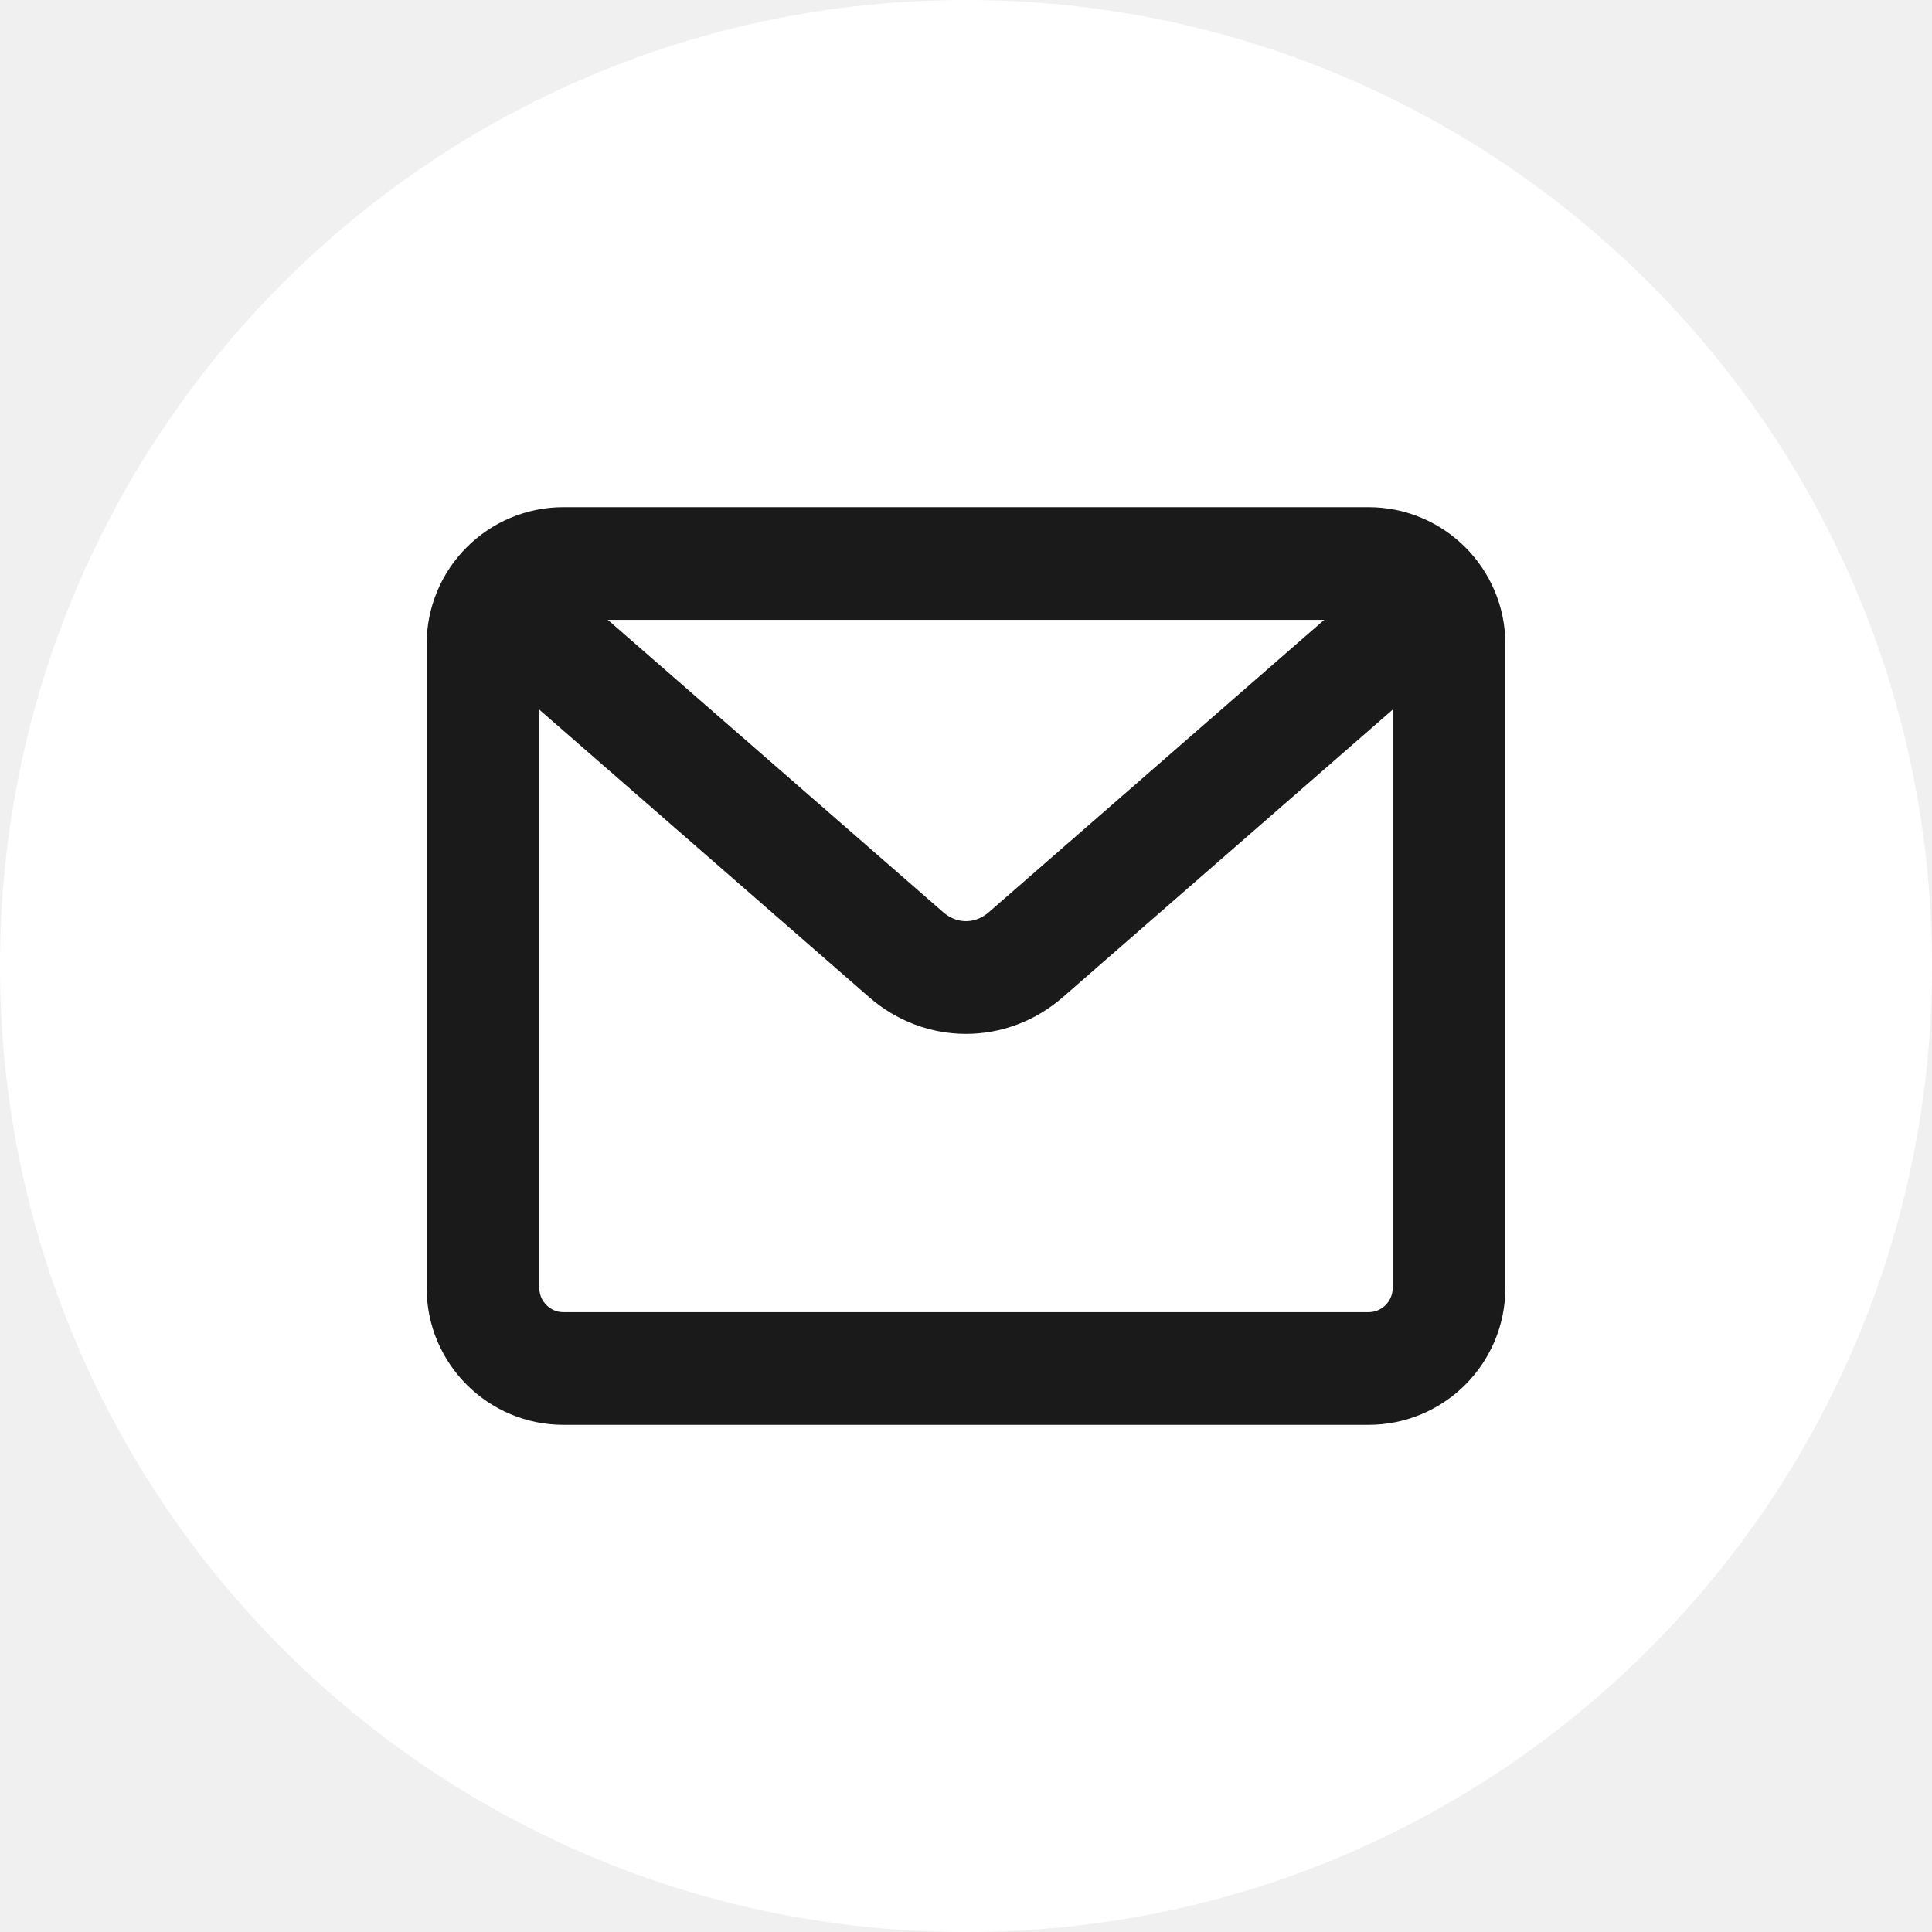
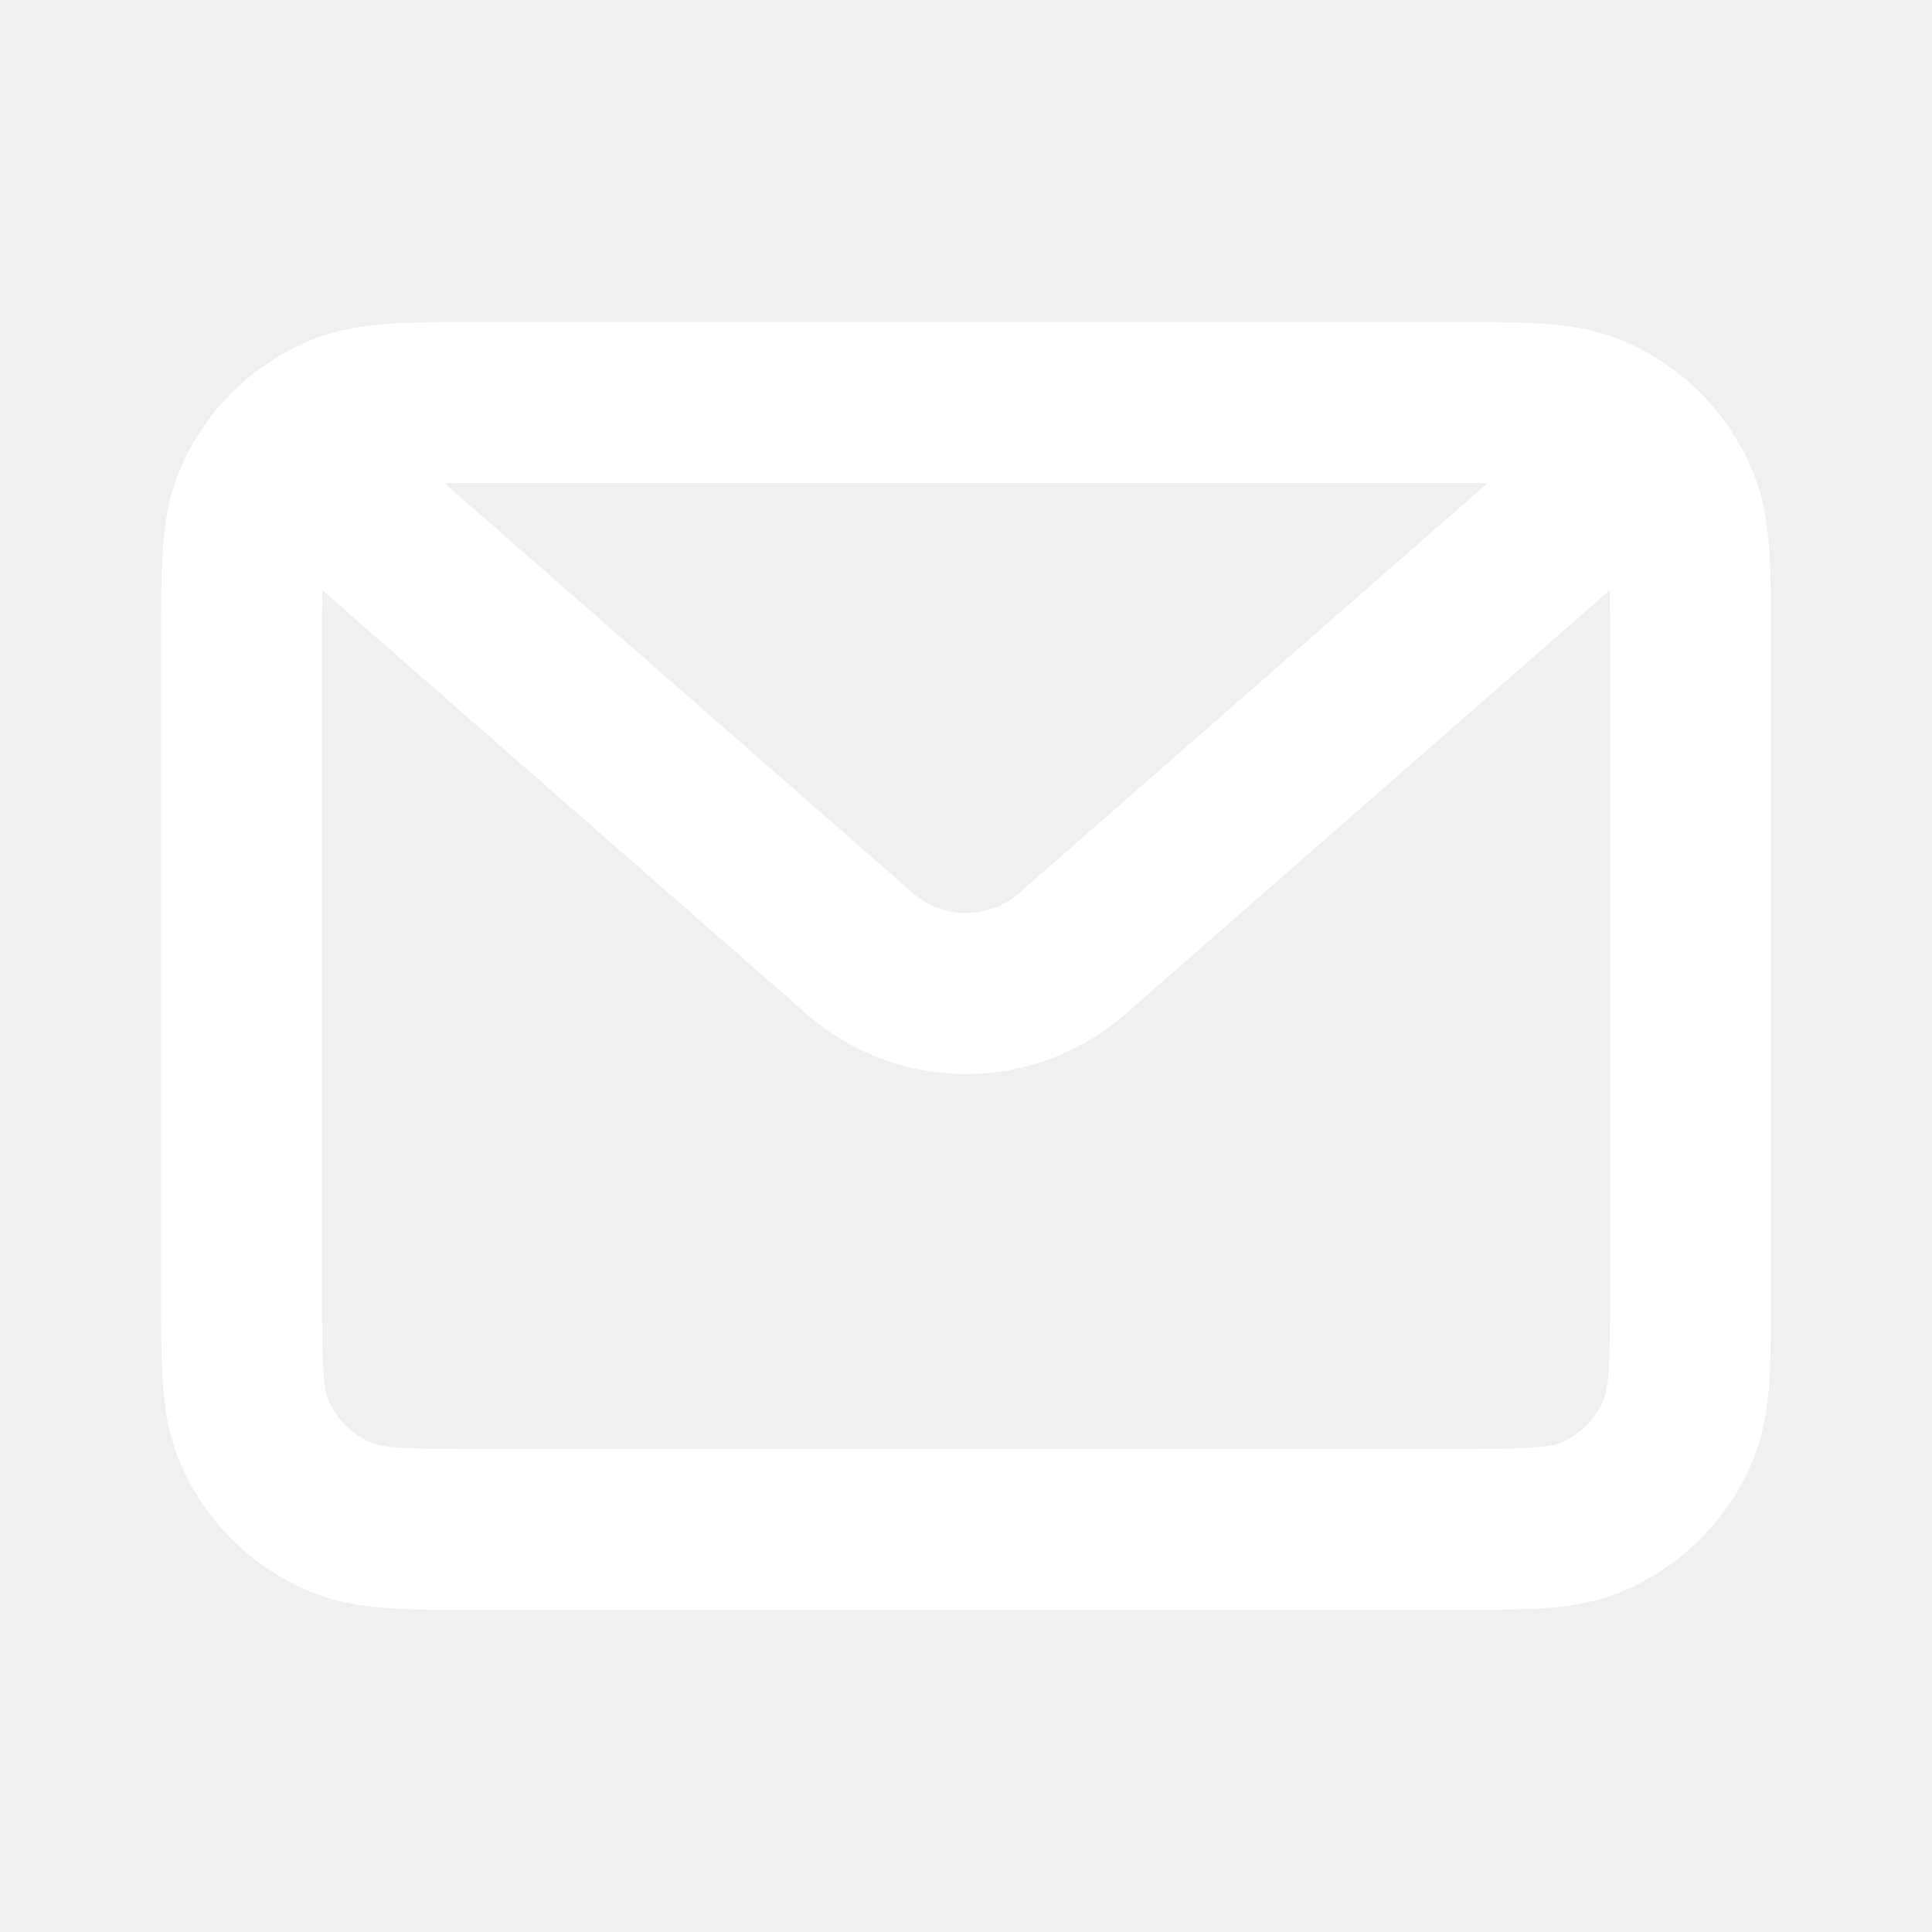
<svg xmlns="http://www.w3.org/2000/svg" width="800px" height="800px" viewBox="0 0 24 24" fill="none">
-   <circle cx="12" cy="12" r="12" fill="#FFFFFF" />
-   <path d="M6 8C6 7.448 6.448 7 7 7H17C17.552 7 18 7.448 18 8V16C18 16.552 17.552 17 17 17H7C6.448 17 6 16.552 6 16V8Z" stroke="#1A1A1A" stroke-width="1.4" stroke-linejoin="round" />
-   <path d="M6.6 7.8L11.255 11.858C11.689 12.238 12.311 12.238 12.745 11.858L17.4 7.8" stroke="#1A1A1A" stroke-width="1.4" stroke-linecap="round" stroke-linejoin="round" />
+   <path d="M3 8C3 7.068 3 6.602 3.152 6.235C3.355 5.745 3.745 5.355 4.235 5.152C4.602 5 5.068 5 6 5H18C18.932 5 19.398 5 19.765 5.152C20.255 5.355 20.645 5.745 20.848 6.235C21 6.602 21 7.068 21 8V16C21 16.932 21 17.398 20.848 17.765C20.645 18.255 20.255 18.645 19.765 18.848C19.398 19 18.932 19 18 19H6C5.068 19 4.602 19 4.235 18.848C3.745 18.645 3.355 18.255 3.152 17.765C3 17.398 3 16.932 3 16V8Z" stroke="#FFFFFF" stroke-width="2" stroke-linejoin="round" />
+   <path d="M4 6L10.683 11.848C11.437 12.507 12.563 12.507 13.317 11.848L20 6" stroke="#FFFFFF" stroke-width="2" stroke-linecap="round" stroke-linejoin="round" />
</svg>
